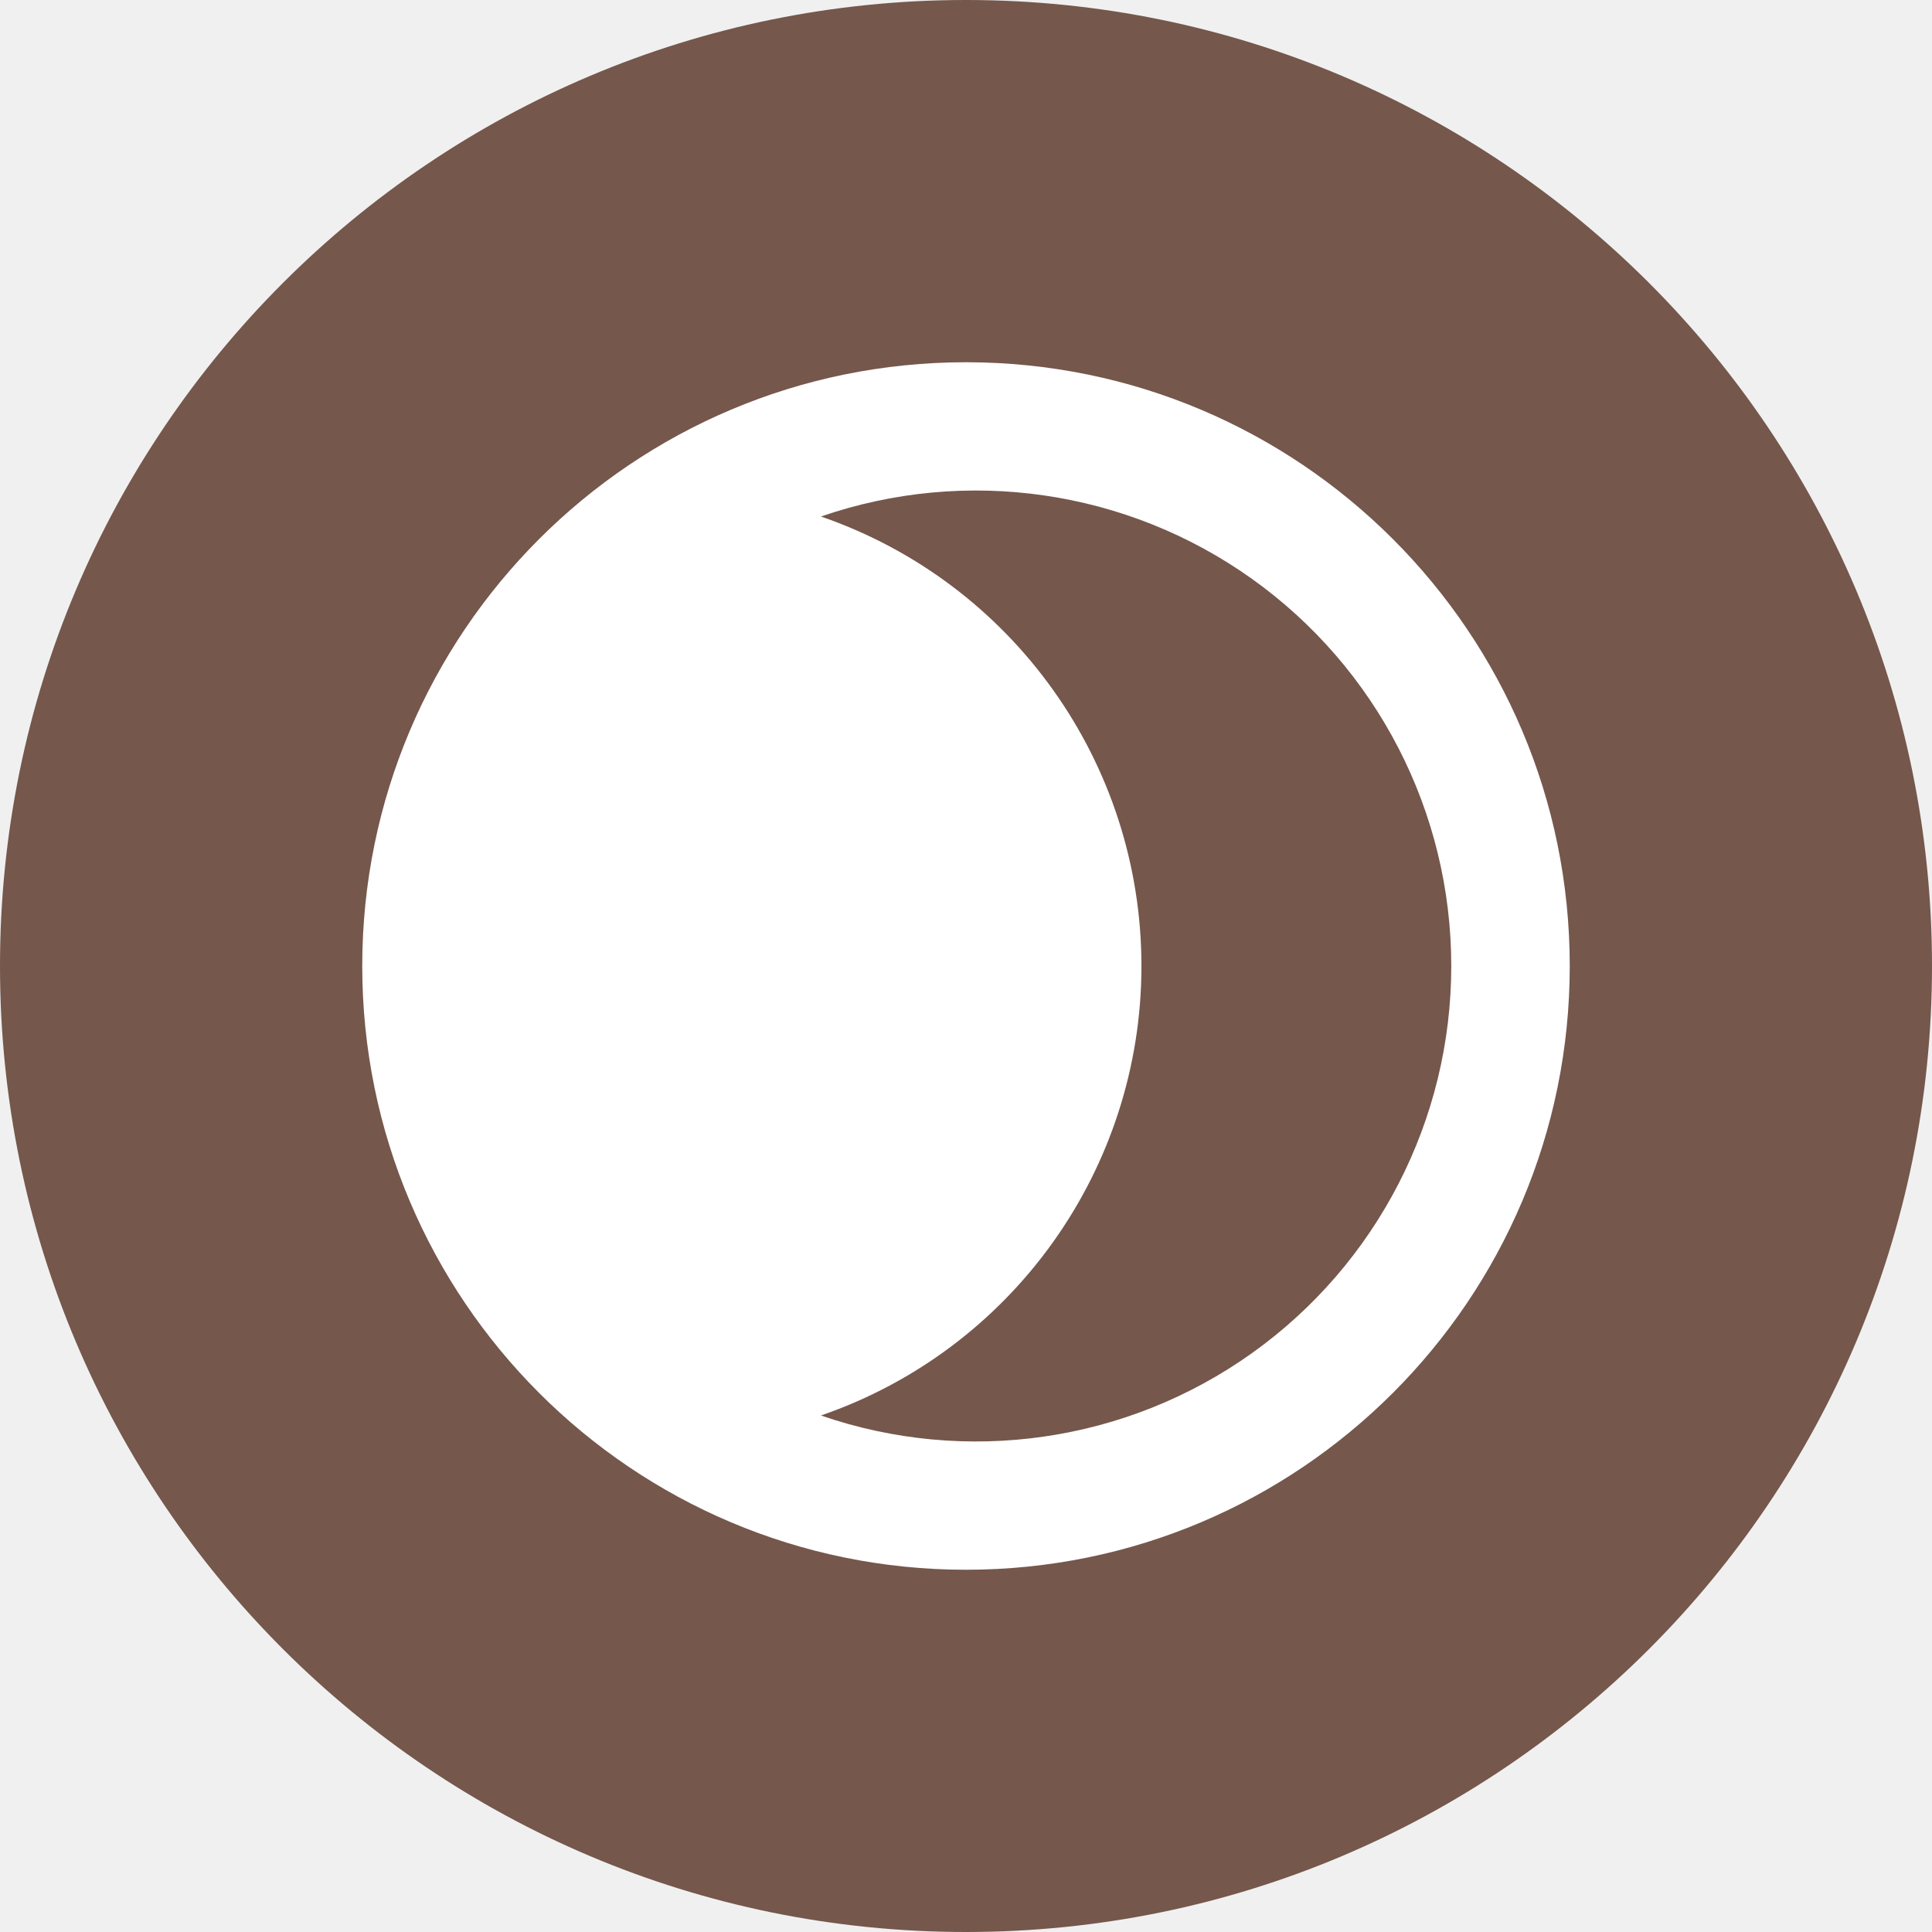
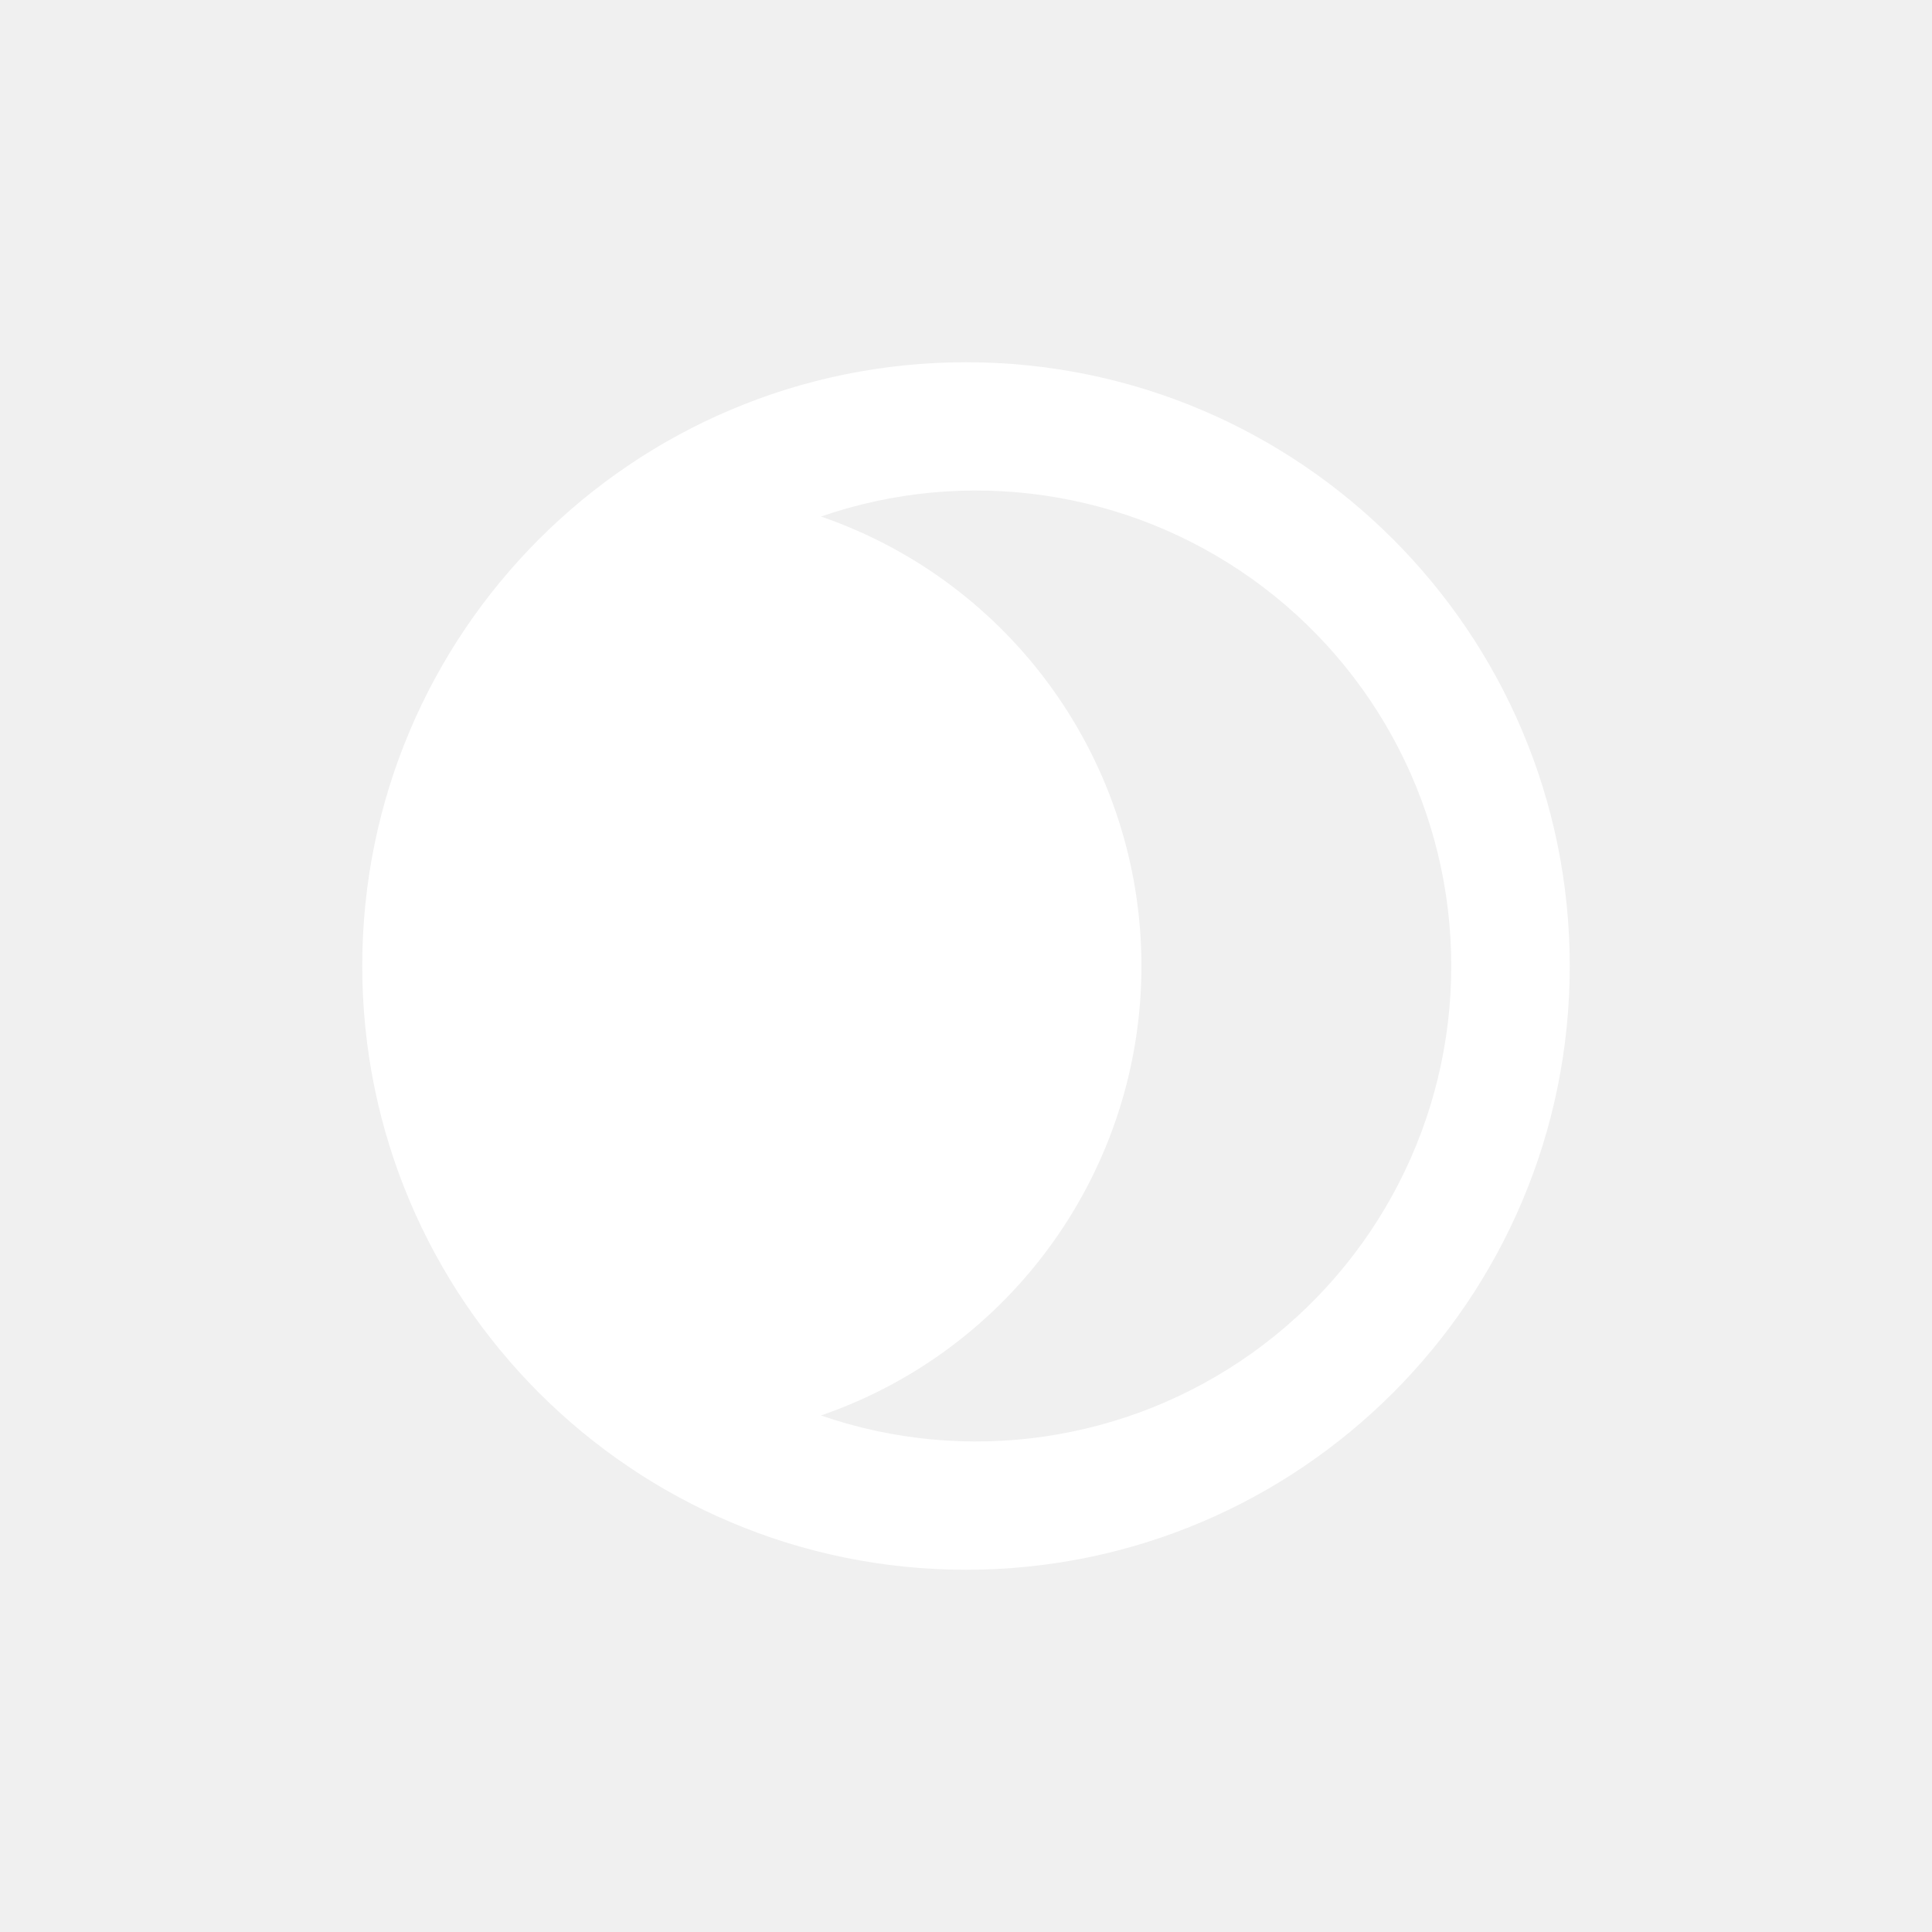
<svg xmlns="http://www.w3.org/2000/svg" viewBox="0 0 128 128">
  <defs>
    <style>
      .cls-1 {
-         fill: #75574c;
+         fill: transparent;
      }
      .cls-2 {
        fill: #fff;
      }
    </style>
  </defs>
  <g id="dark">
    <circle class="cls-1" cx="64" cy="64" r="64" />
    <path class="cls-2" d="M96.15,64A31.49,31.49,0,0,1,54.39,93.78a31.5,31.5,0,0,0,0-59.56A31.49,31.49,0,0,1,96.15,64ZM64,24a40,40,0,1,0,40,40A40,40,0,0,0,64,24Z" />
  </g>
</svg>
